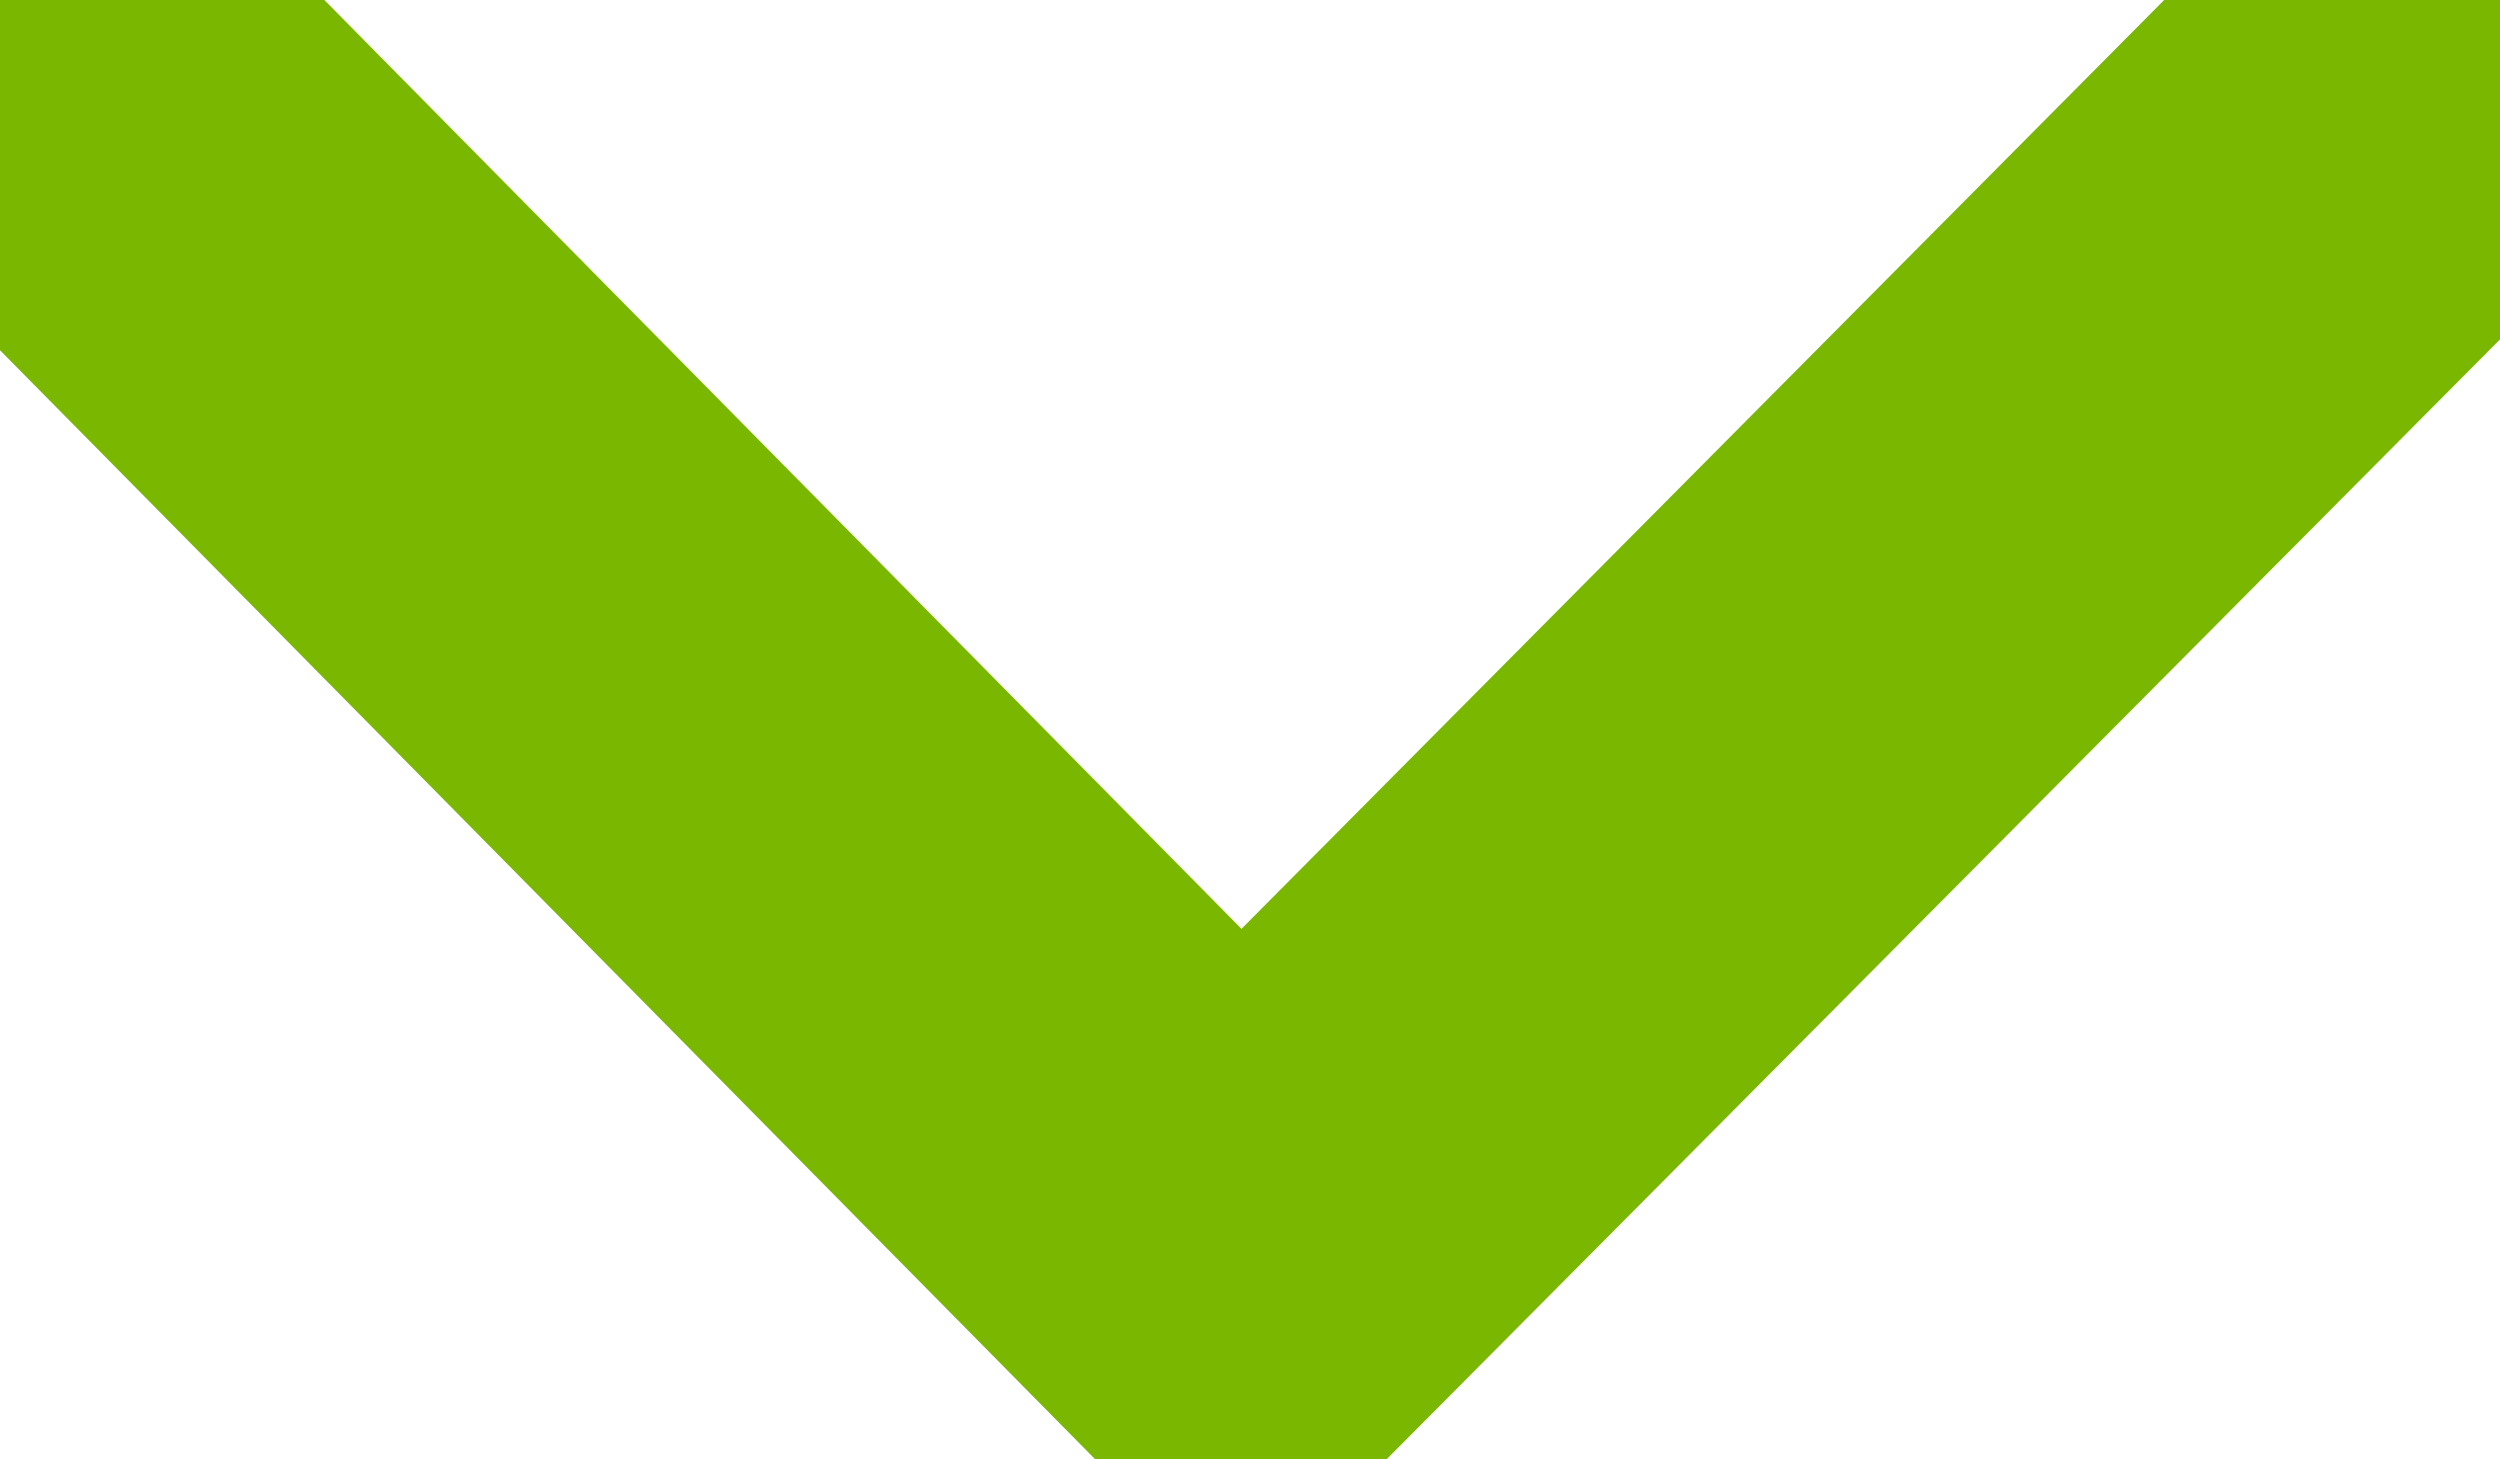
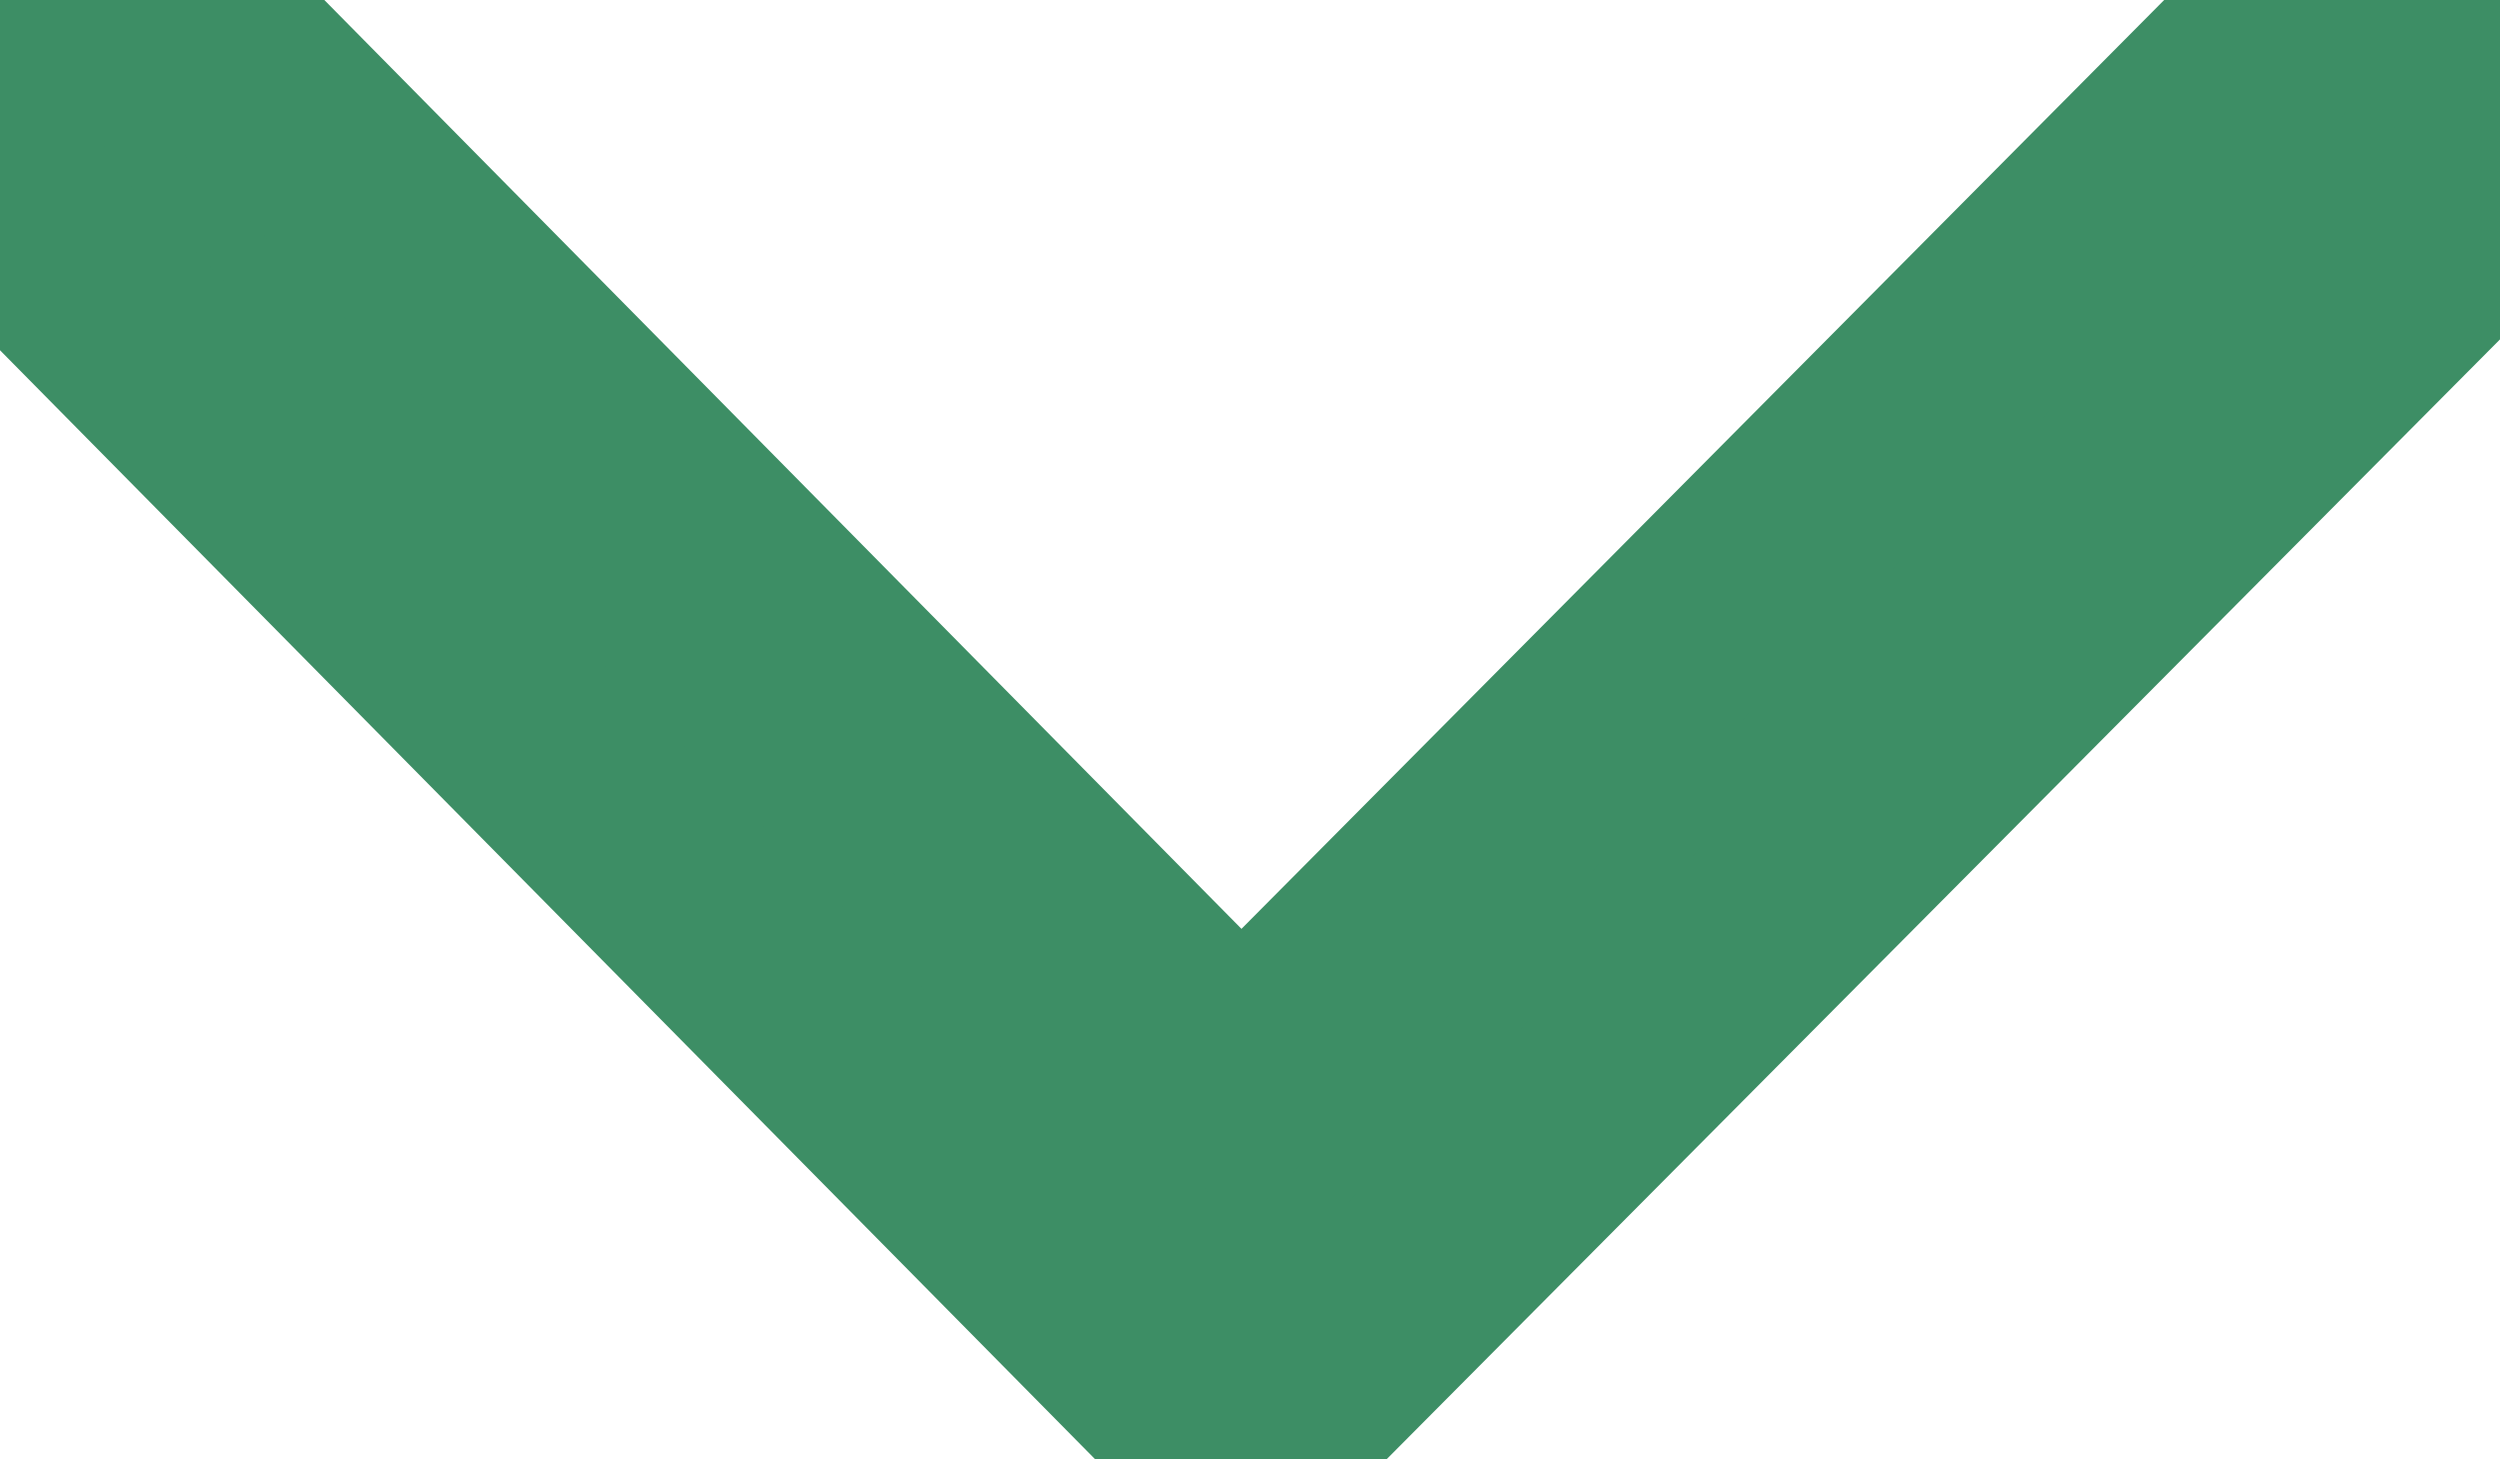
<svg xmlns="http://www.w3.org/2000/svg" width="12" height="7" viewBox="0 0 12 7" fill="none">
-   <path d="M5.955 7L0.189 1.161C-0.063 0.909 -0.063 0.497 0.189 0.246C0.438 -0.006 0.844 -0.006 1.097 0.246L5.958 5.169L10.906 0.188C11.159 -0.063 11.562 -0.063 11.814 0.192C12.063 0.448 12.063 0.856 11.81 1.111L5.955 7Z" fill="#79B700" stroke="#79B700" stroke-width="1" />
+   <path d="M5.955 7L0.189 1.161C-0.063 0.909 -0.063 0.497 0.189 0.246C0.438 -0.006 0.844 -0.006 1.097 0.246L5.958 5.169L10.906 0.188C11.159 -0.063 11.562 -0.063 11.814 0.192C12.063 0.448 12.063 0.856 11.81 1.111L5.955 7Z" fill="#3D8E65" stroke="#3D8E65" stroke-width="1" />
</svg>
